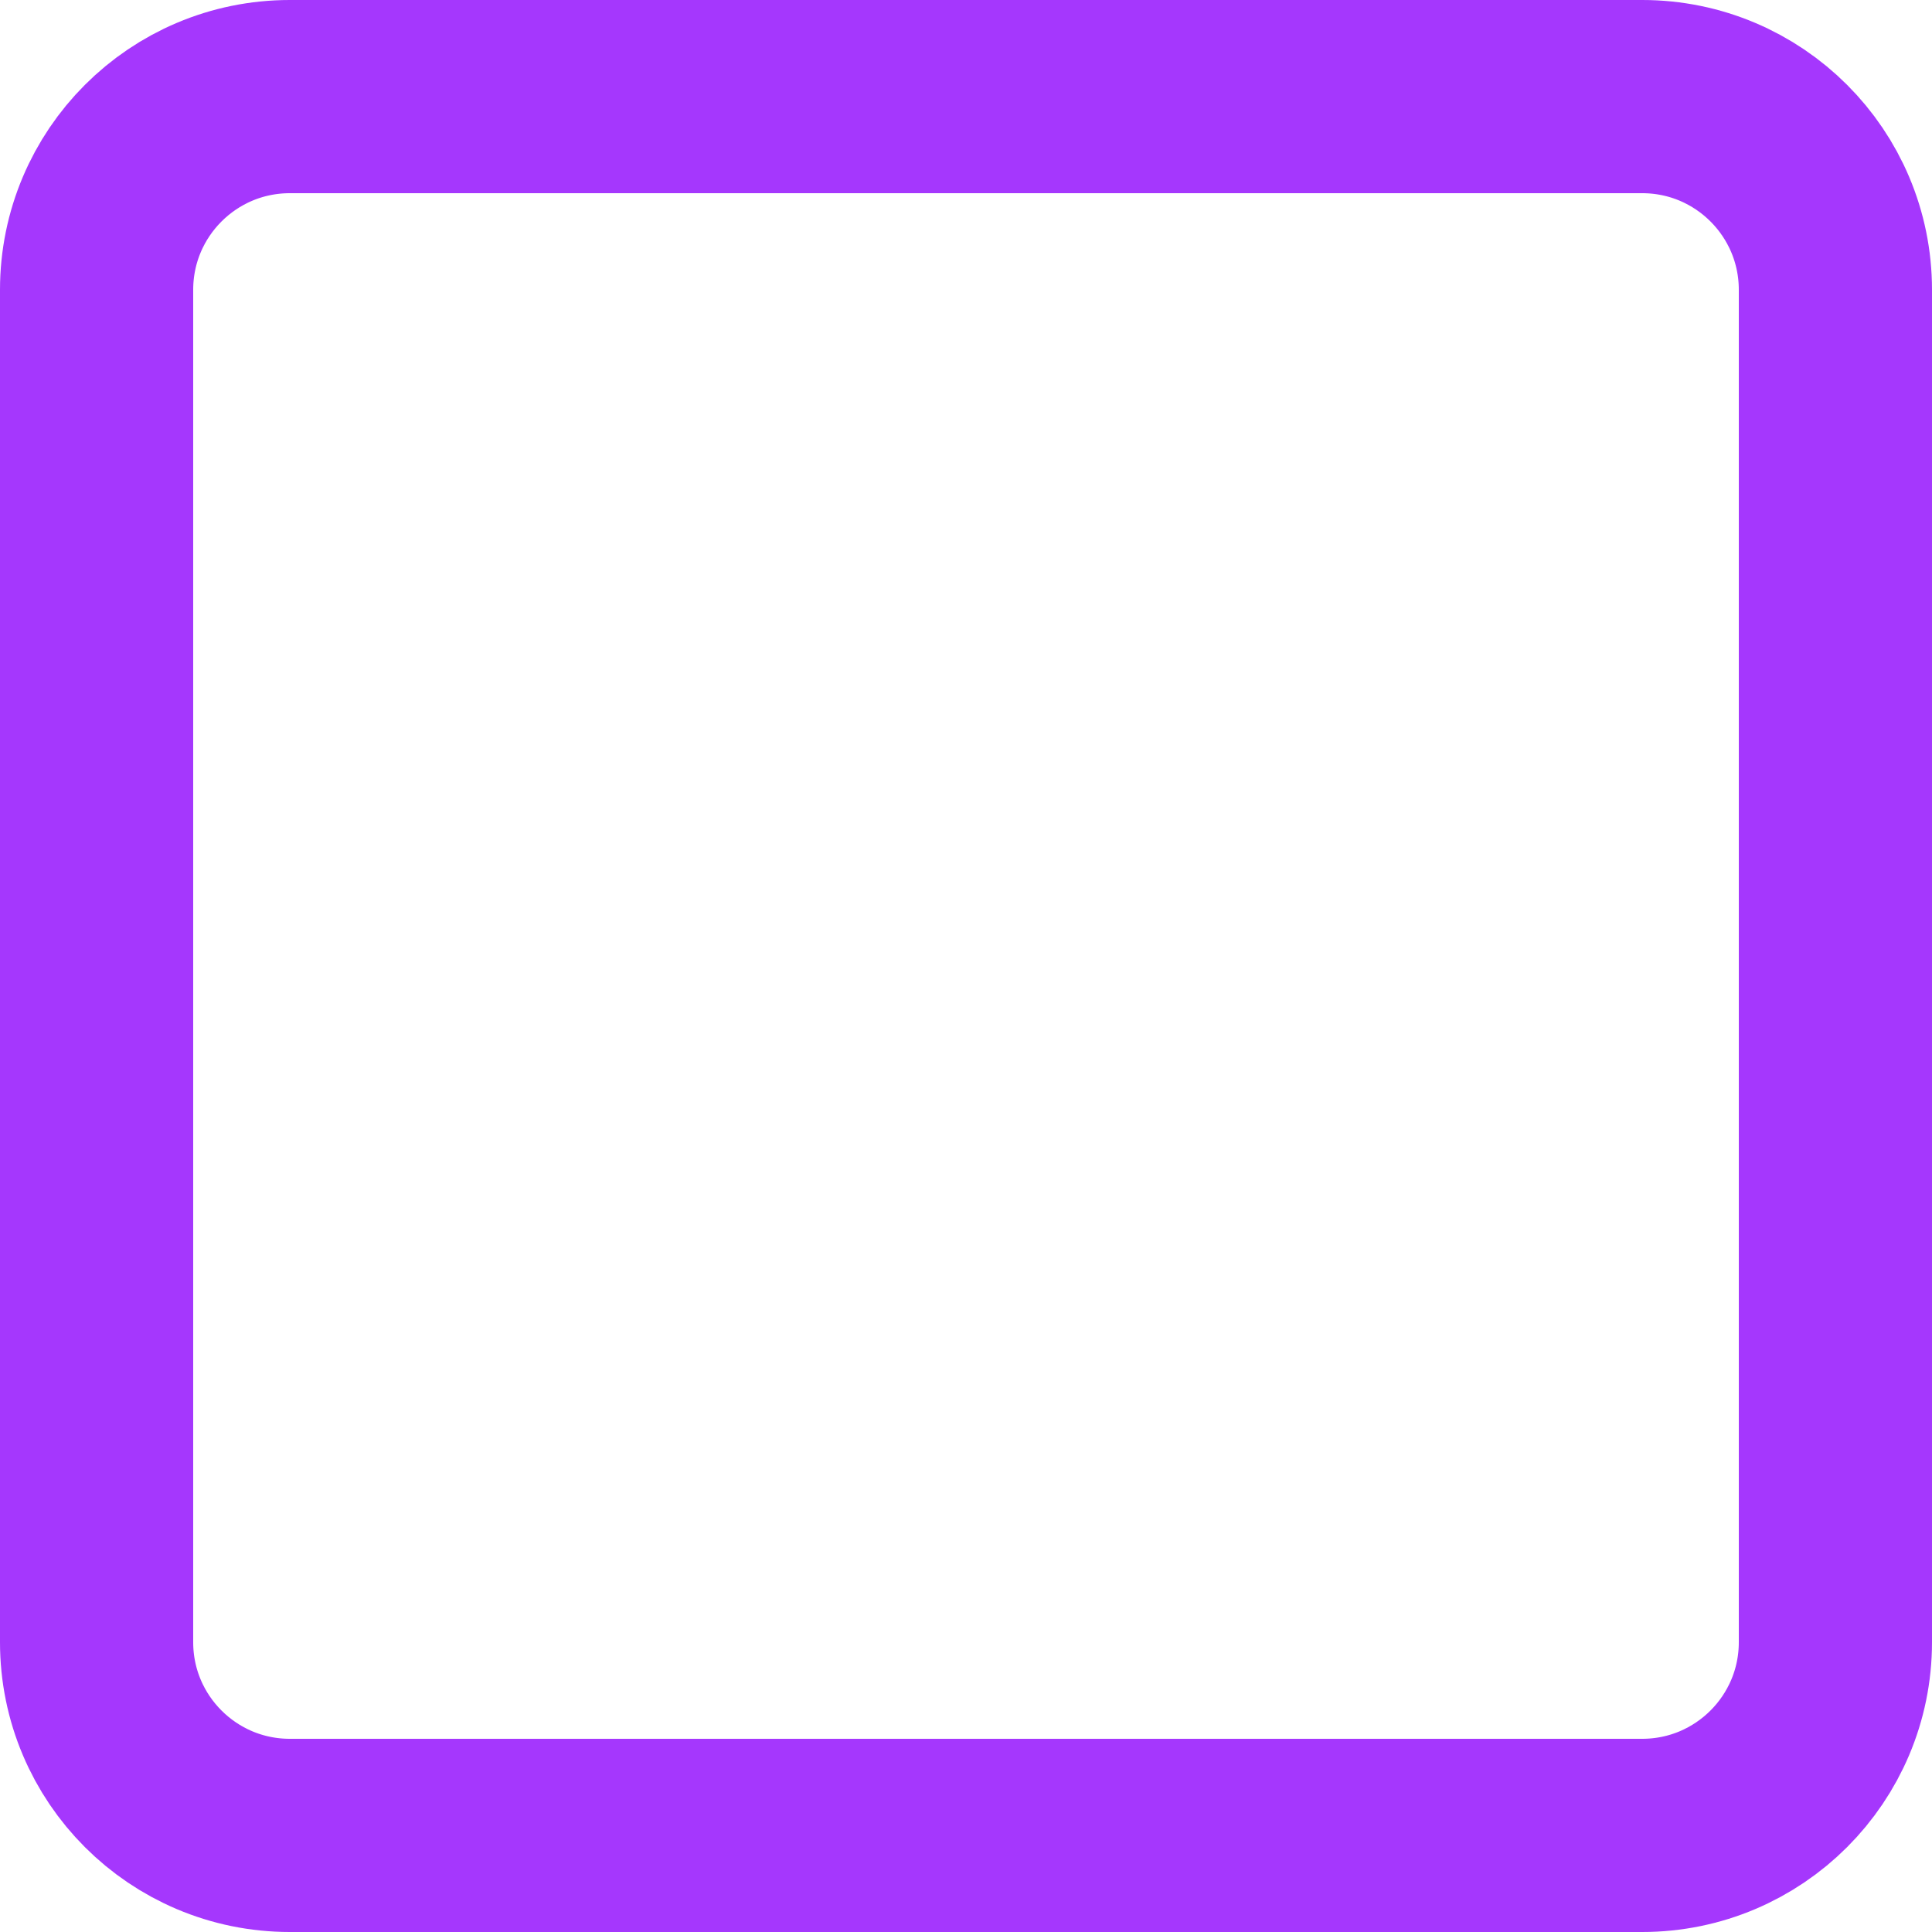
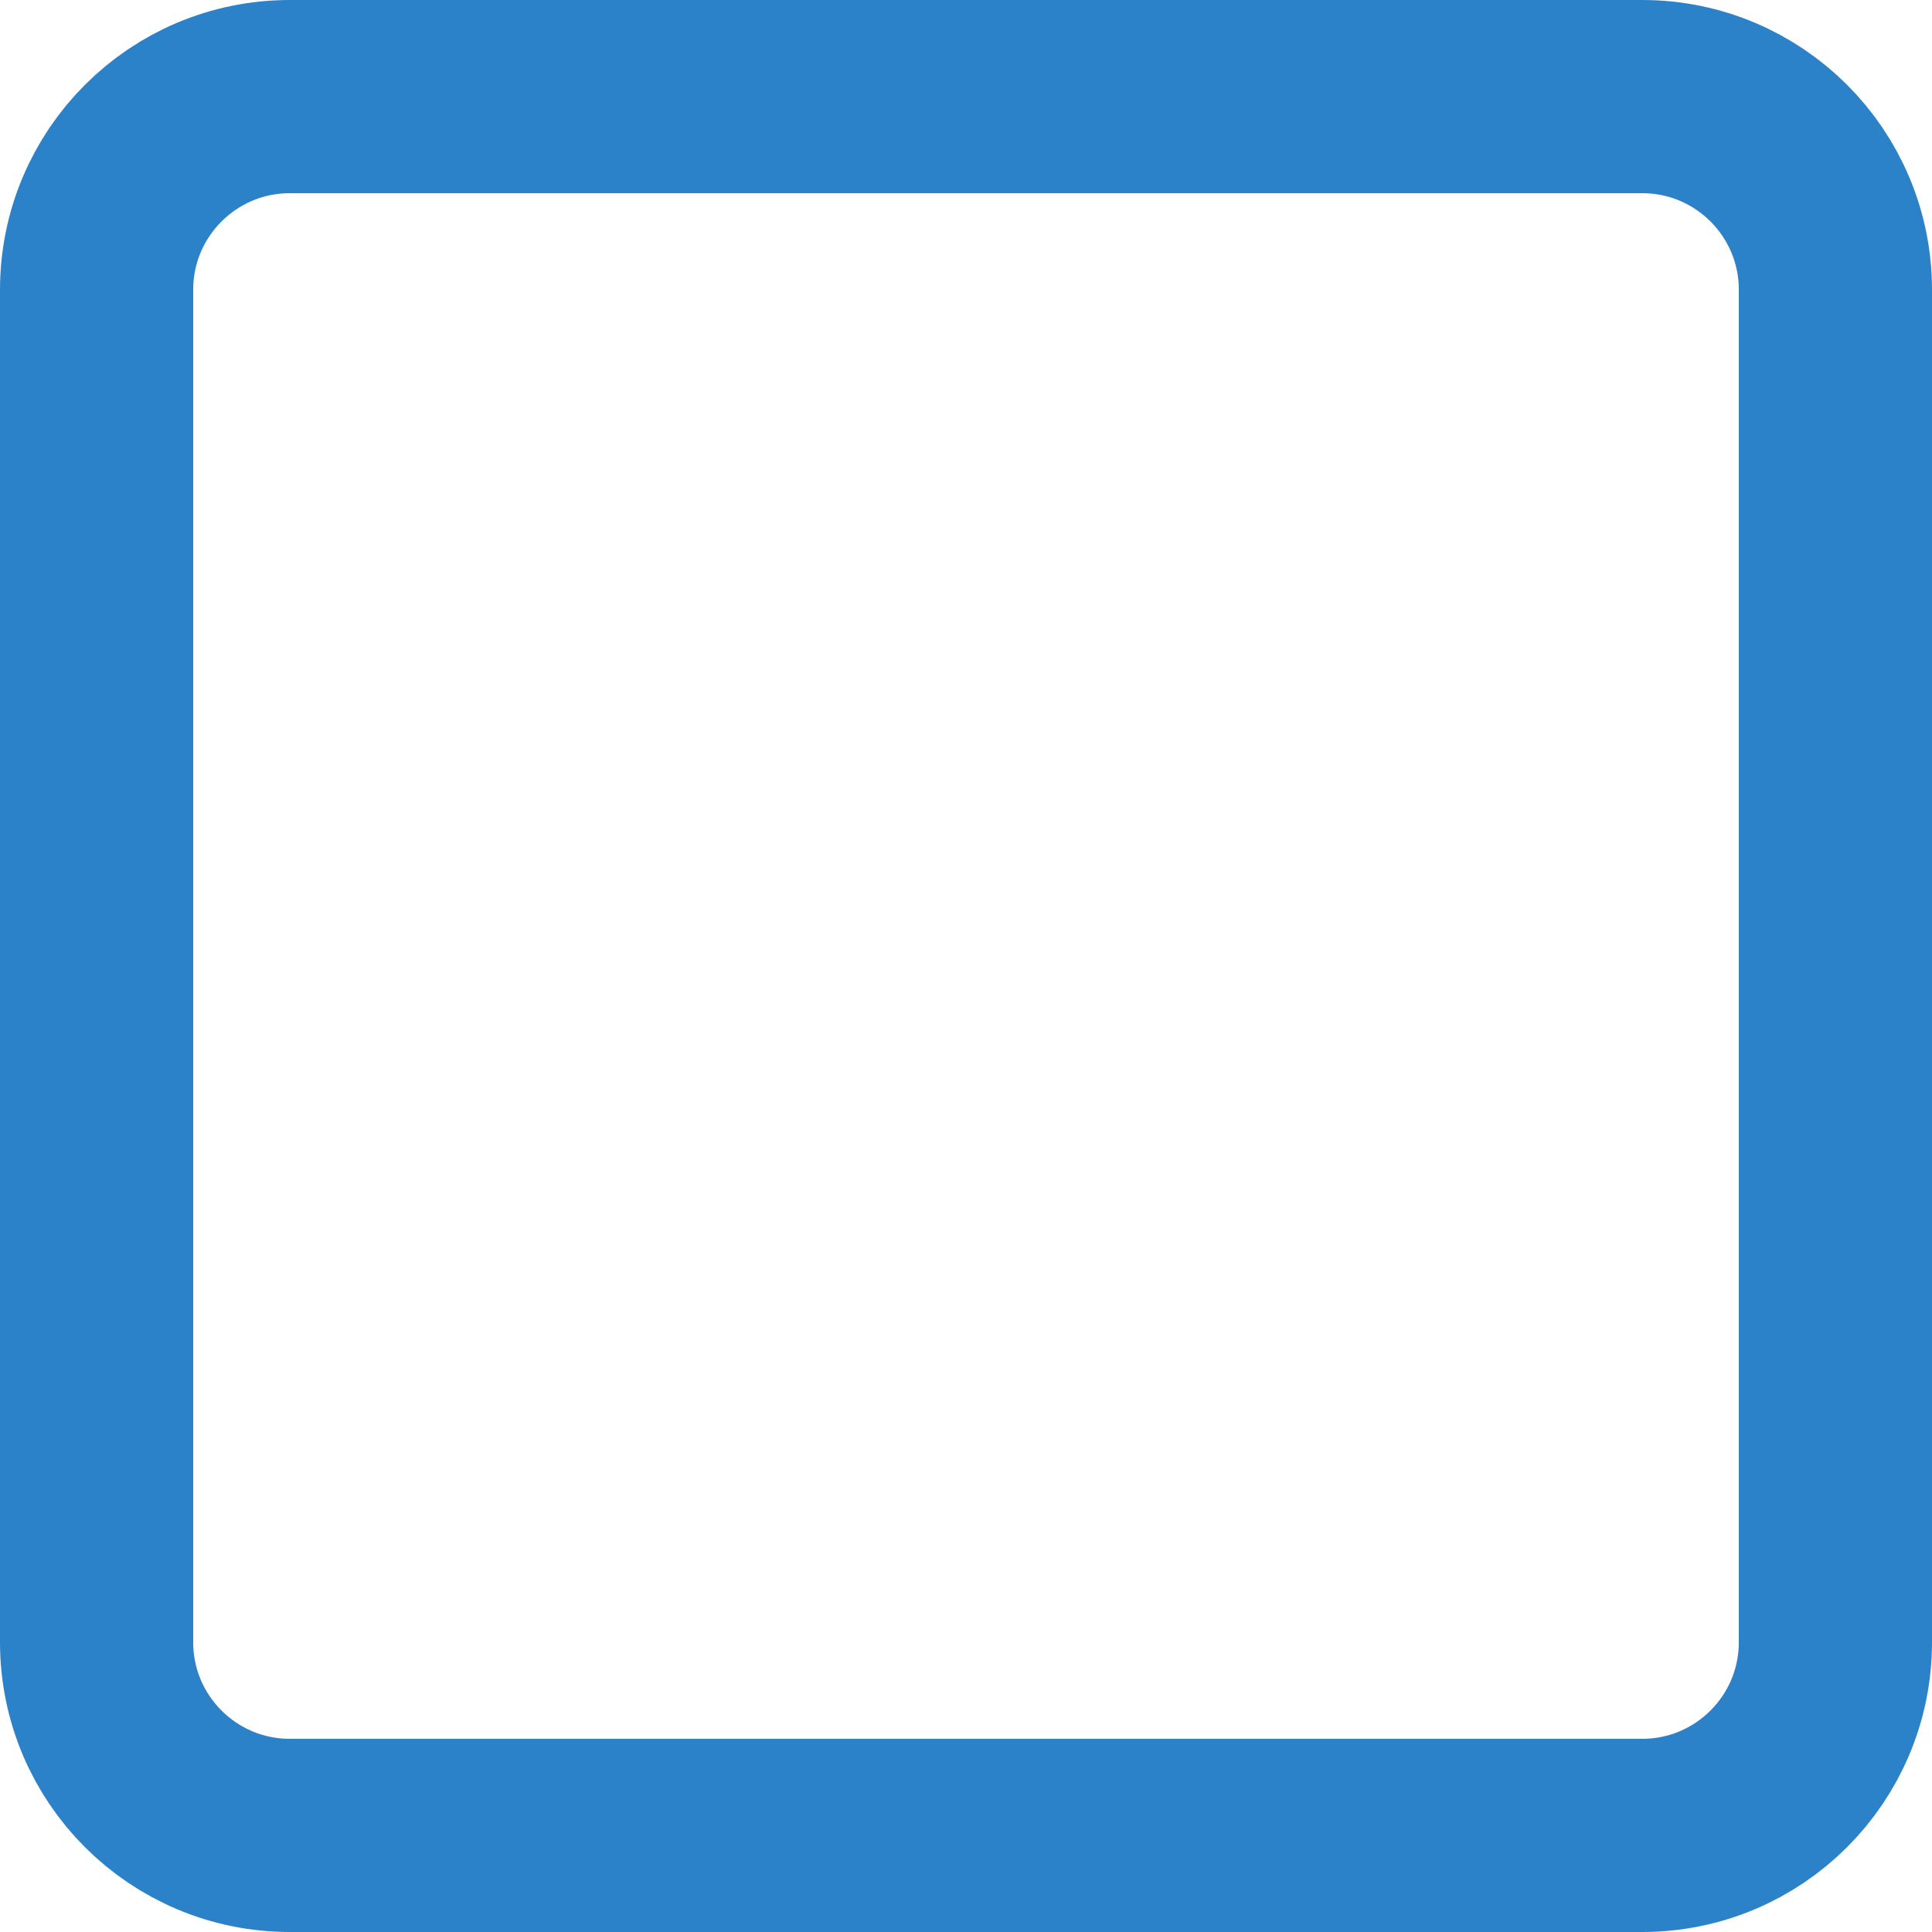
<svg xmlns="http://www.w3.org/2000/svg" height="20" viewBox="0 0 20 20" width="20">
  <g fill="none" fill-rule="evenodd">
    <path d="m0 0h20v20h-20z" fill="none" />
-     <rect height="18" rx="2" stroke="#a537fd" stroke-linecap="round" stroke-linejoin="round" stroke-width="2" width="18" x="1" y="1" />
+     <rect height="18" rx="2" stroke="#2c82c9" stroke-linecap="round" stroke-linejoin="round" stroke-width="2" width="18" x="1" y="1" />
  </g>
</svg>
